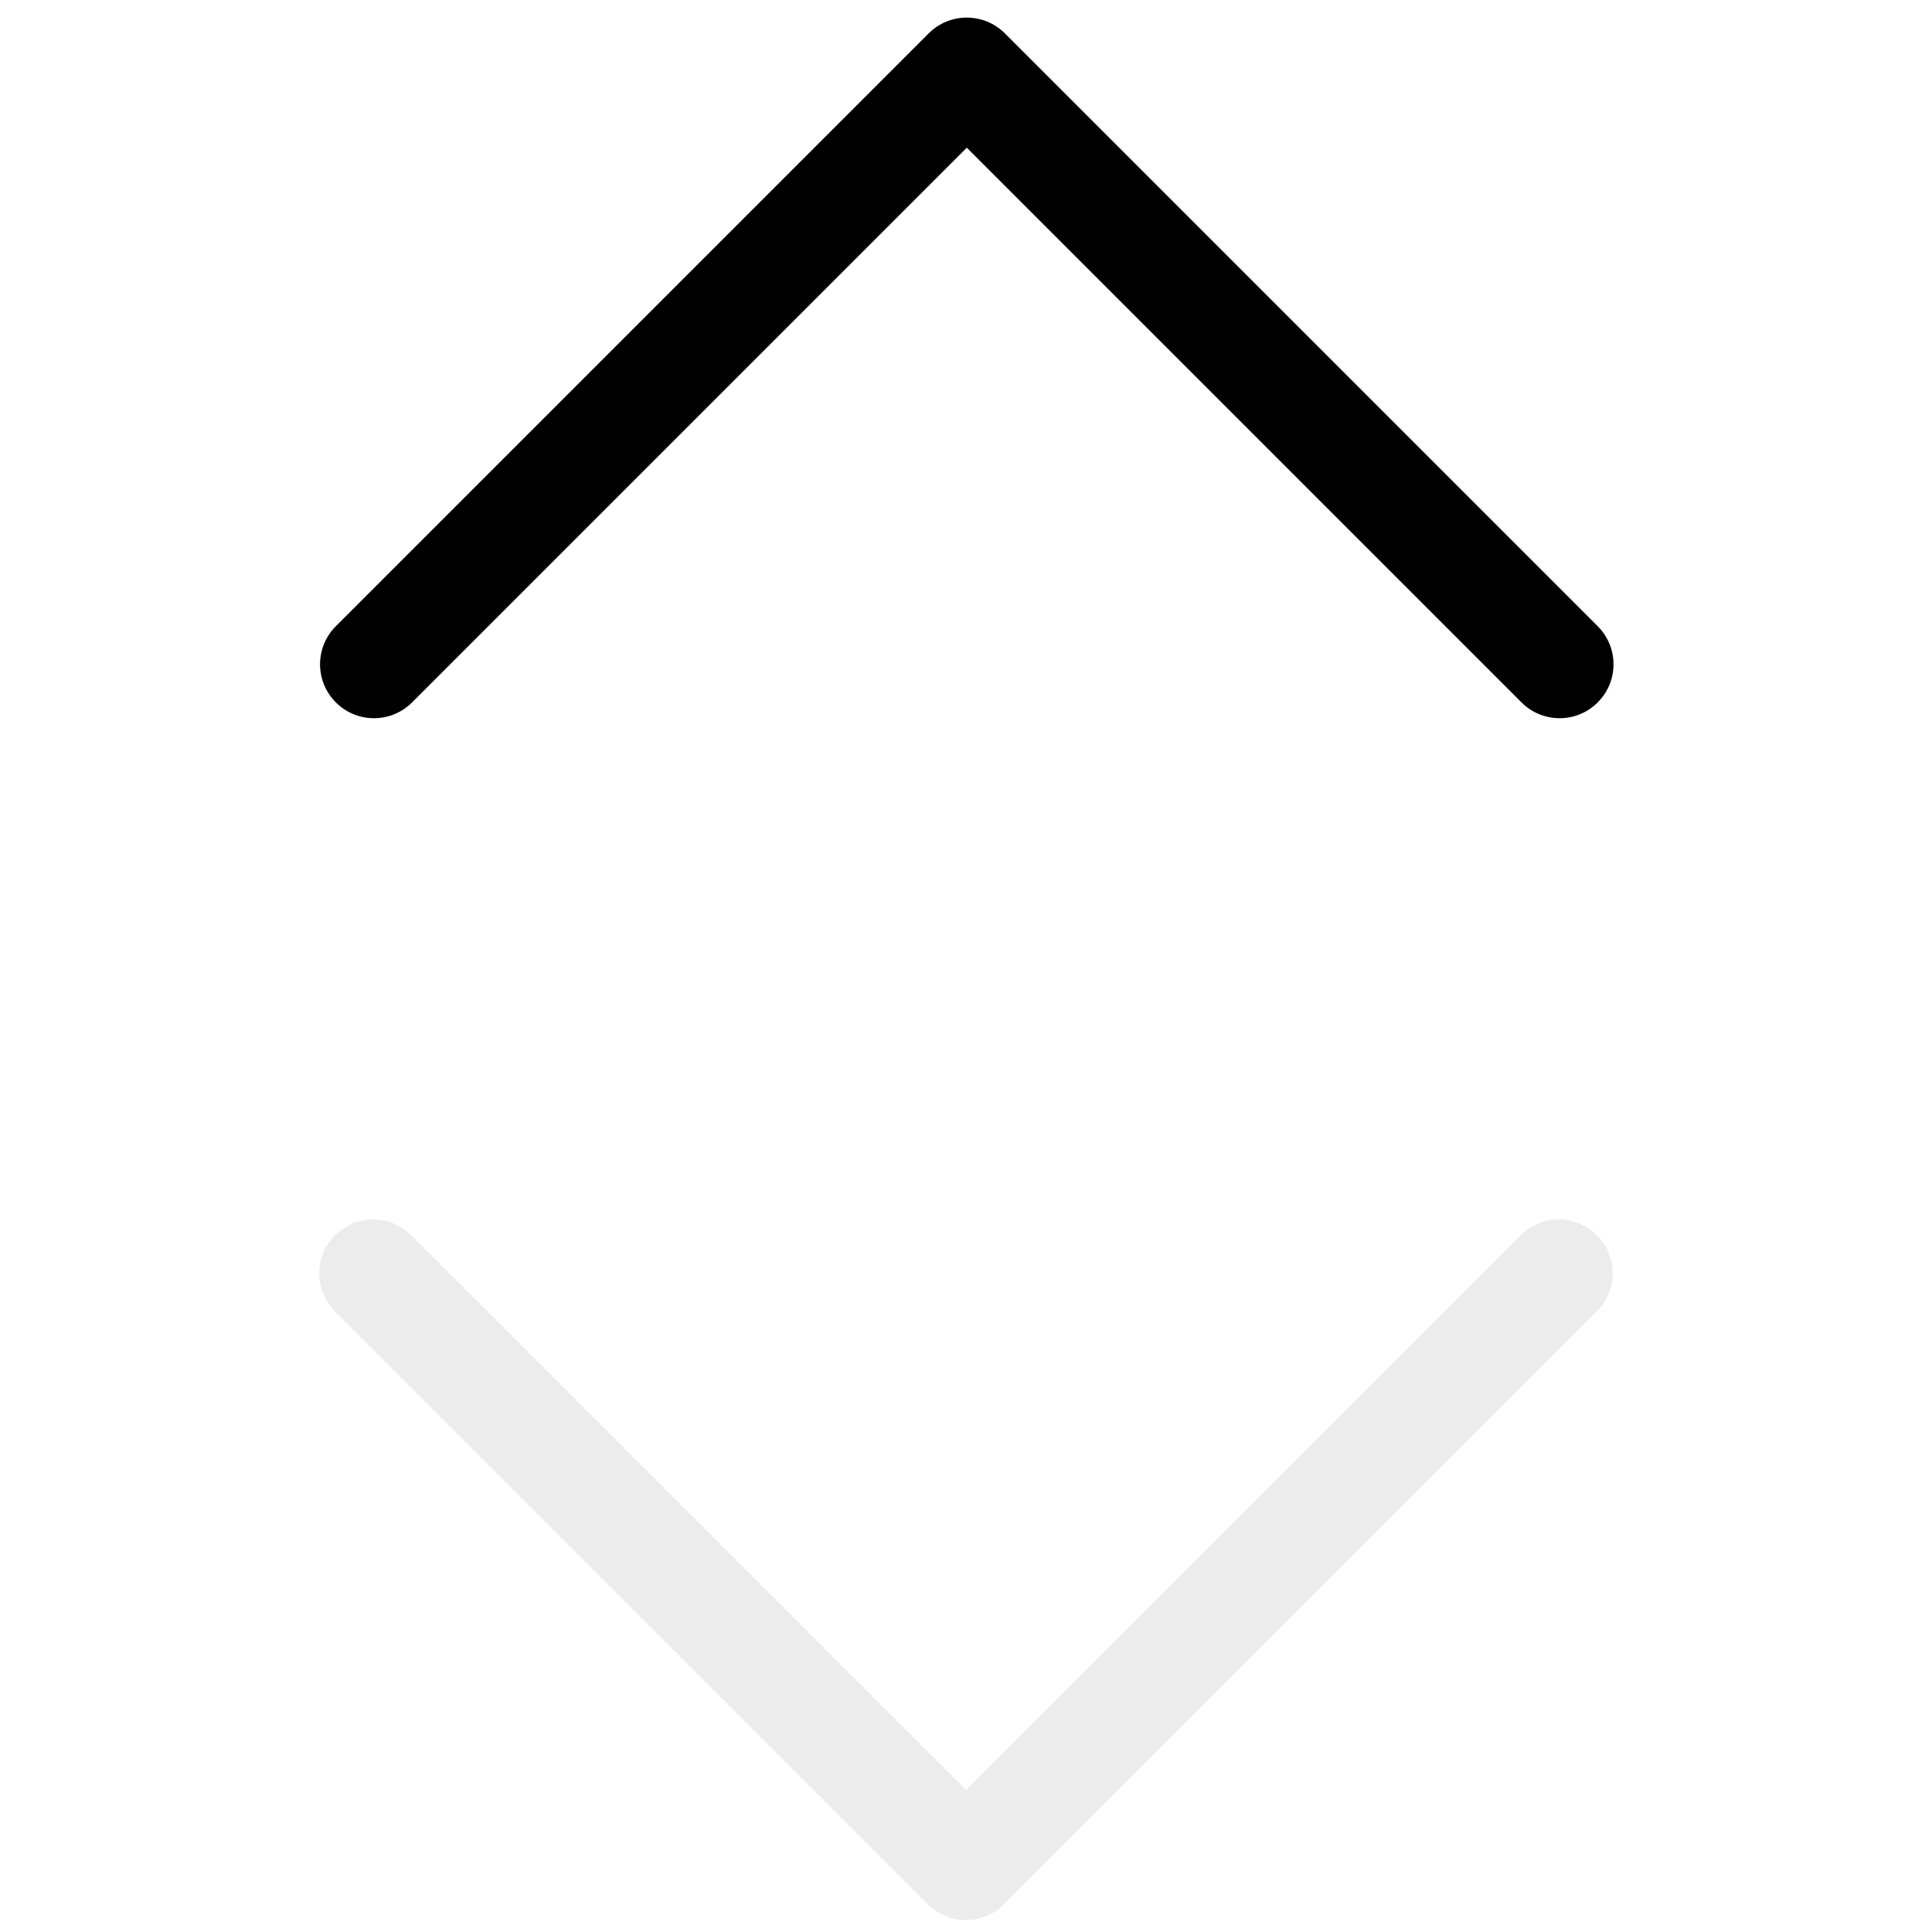
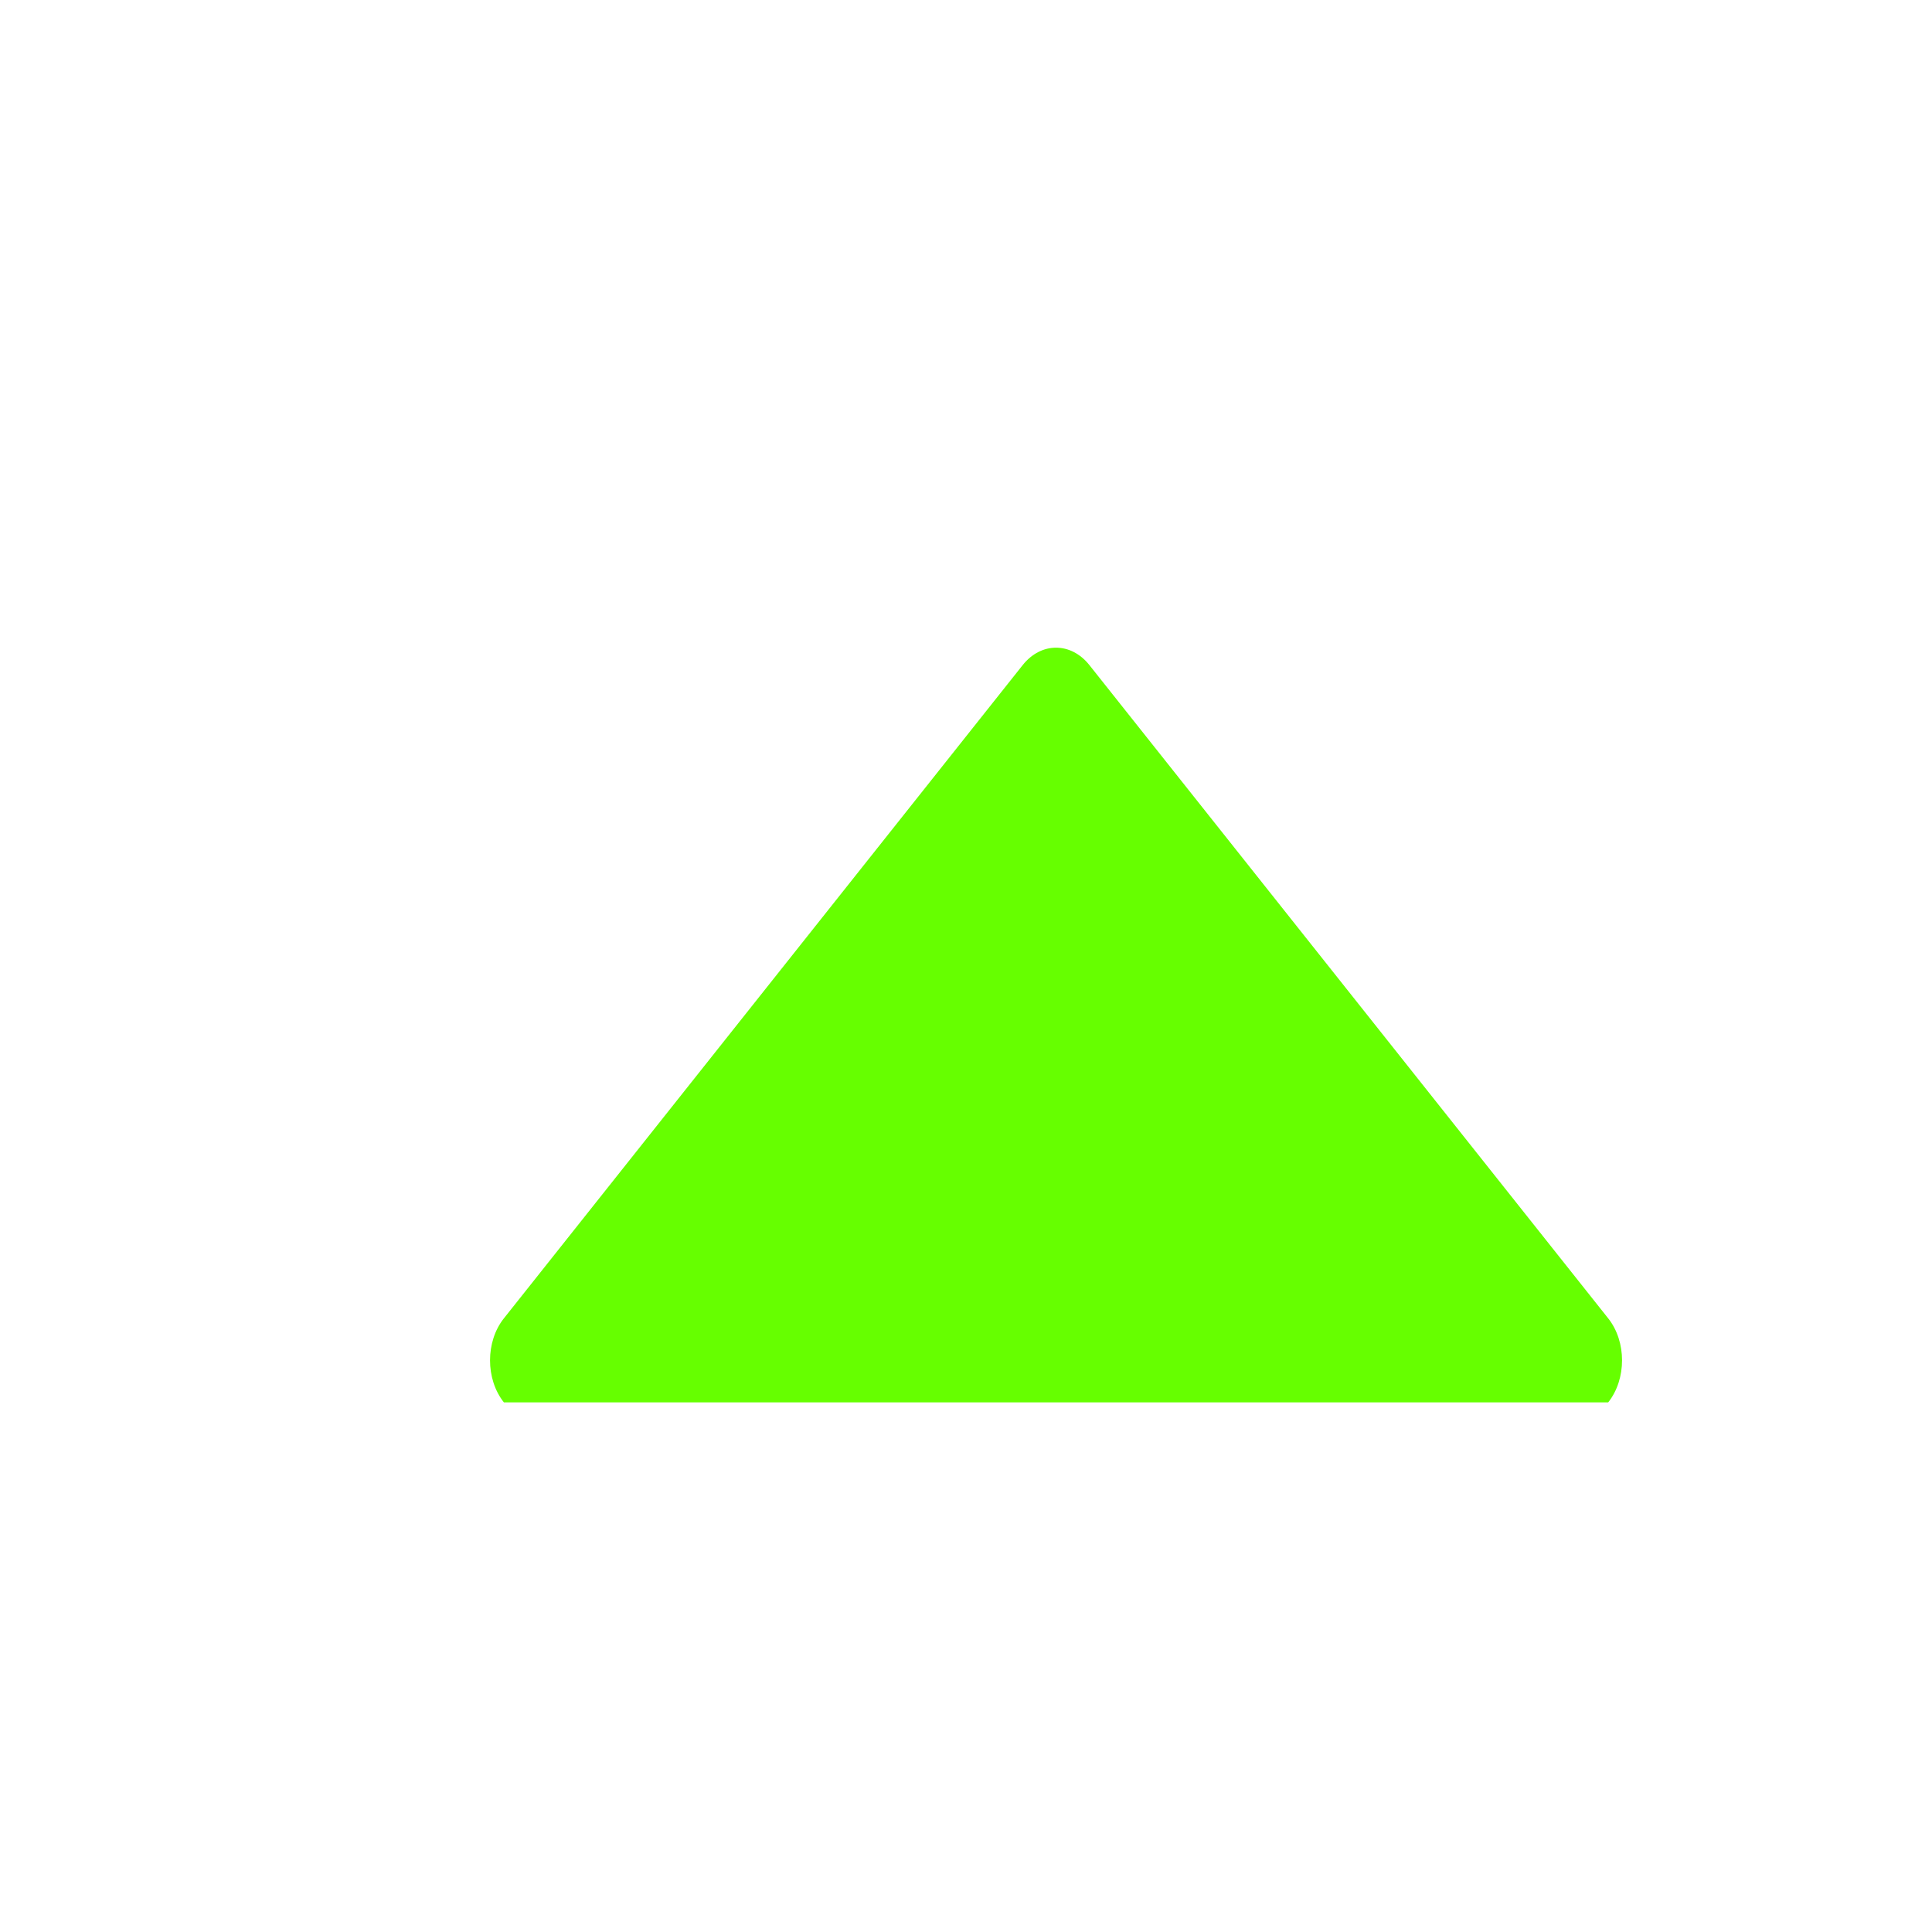
- <svg xmlns="http://www.w3.org/2000/svg" version="1.1" id="Layer_1" x="0px" y="0px" viewBox="0 0 512.011 512.011" style="enable-background:new 0 0 512.011 512.011;" xml:space="preserve">
+ <svg xmlns="http://www.w3.org/2000/svg" xml:space="preserve" style="enable-background:new 0 0 512.011 512.011;" viewBox="0 0 512.011 512.011" y="0px" x="0px" id="Layer_1" version="1.1">
  <defs id="defs41" />
-   <g id="g6" transform="matrix(0.6694913,0,0,0.6694913,84.61207,244.6121)" style="fill:#ececec">
-     <g id="g4" style="fill:#ececec">
-       <path d="m 505.755,123.592 c -8.341,-8.341 -21.824,-8.341 -30.165,0 L 256.005,343.176 36.421,123.592 c -8.341,-8.341 -21.824,-8.341 -30.165,0 -8.341,8.341 -8.341,21.824 0,30.165 l 234.667,234.667 c 4.16,4.16 9.621,6.251 15.083,6.251 5.462,0 10.923,-2.091 15.083,-6.251 L 505.756,153.757 c 8.34,-8.341 8.34,-21.824 -10e-4,-30.165 z" id="path2" style="fill:#ececec" />
-     </g>
-   </g>
-   <g id="g8">
+   <g transform="rotate(180,256.1092,256.7526)" id="g8">
</g>
-   <g id="g10">
+   <g transform="rotate(180,256.1092,256.7526)" id="g10">
</g>
-   <g id="g12">
+   <g transform="rotate(180,256.1092,256.7526)" id="g12">
</g>
-   <g id="g14">
+   <g transform="rotate(180,256.1092,256.7526)" id="g14">
</g>
-   <g id="g16">
+   <g transform="rotate(180,256.1092,256.7526)" id="g16">
</g>
-   <g id="g18">
+   <g transform="rotate(180,256.1092,256.7526)" id="g18">
</g>
-   <g id="g20">
+   <g transform="rotate(180,256.1092,256.7526)" id="g20">
</g>
-   <g id="g22">
+   <g transform="rotate(180,256.1092,256.7526)" id="g22">
</g>
-   <g id="g24">
+   <g transform="rotate(180,256.1092,256.7526)" id="g24">
</g>
-   <g id="g26">
+   <g transform="rotate(180,256.1092,256.7526)" id="g26">
</g>
-   <g id="g28">
+   <g transform="rotate(180,256.1092,256.7526)" id="g28">
</g>
-   <g id="g30">
+   <g transform="rotate(180,256.1092,256.7526)" id="g30">
</g>
-   <g id="g32">
+   <g transform="rotate(180,256.1092,256.7526)" id="g32">
</g>
-   <g id="g34">
+   <g transform="rotate(180,256.1092,256.7526)" id="g34">
</g>
-   <g id="g36">
+   <g transform="rotate(180,256.1092,256.7526)" id="g36">
</g>
-   <g id="g6-3" transform="matrix(-0.6694913,0,0,-0.6694913,427.6064,268.8932)">
-     <g id="g4-6">
-       <path d="m 505.755,123.592 c -8.341,-8.341 -21.824,-8.341 -30.165,0 L 256.005,343.176 36.421,123.592 c -8.341,-8.341 -21.824,-8.341 -30.165,0 -8.341,8.341 -8.341,21.824 0,30.165 l 234.667,234.667 c 4.16,4.16 9.621,6.251 15.083,6.251 5.462,0 10.923,-2.091 15.083,-6.251 L 505.756,153.757 c 8.34,-8.341 8.34,-21.824 -10e-4,-30.165 z" id="path2-7" />
+   <g transform="matrix(-0.5859253,0,0,-0.7377814,429.8682,462.8291)" id="g6-3" style="fill:#66ff00">
+     <g id="g4-6" style="fill:#66ff00">
+       <path id="path2-7" d="m 505.755,123.592 c -275.867,0 -195.501,0 -499.499,0 -8.341,8.341 -8.341,21.824 0,30.165 l 234.667,234.667 c 4.16,4.16 9.621,6.251 15.083,6.251 5.462,0 10.923,-2.091 15.083,-6.251 L 505.756,153.757 c 8.34,-8.341 8.34,-21.824 -10e-4,-30.165 z" style="fill:#66ff00" />
    </g>
  </g>
</svg>
